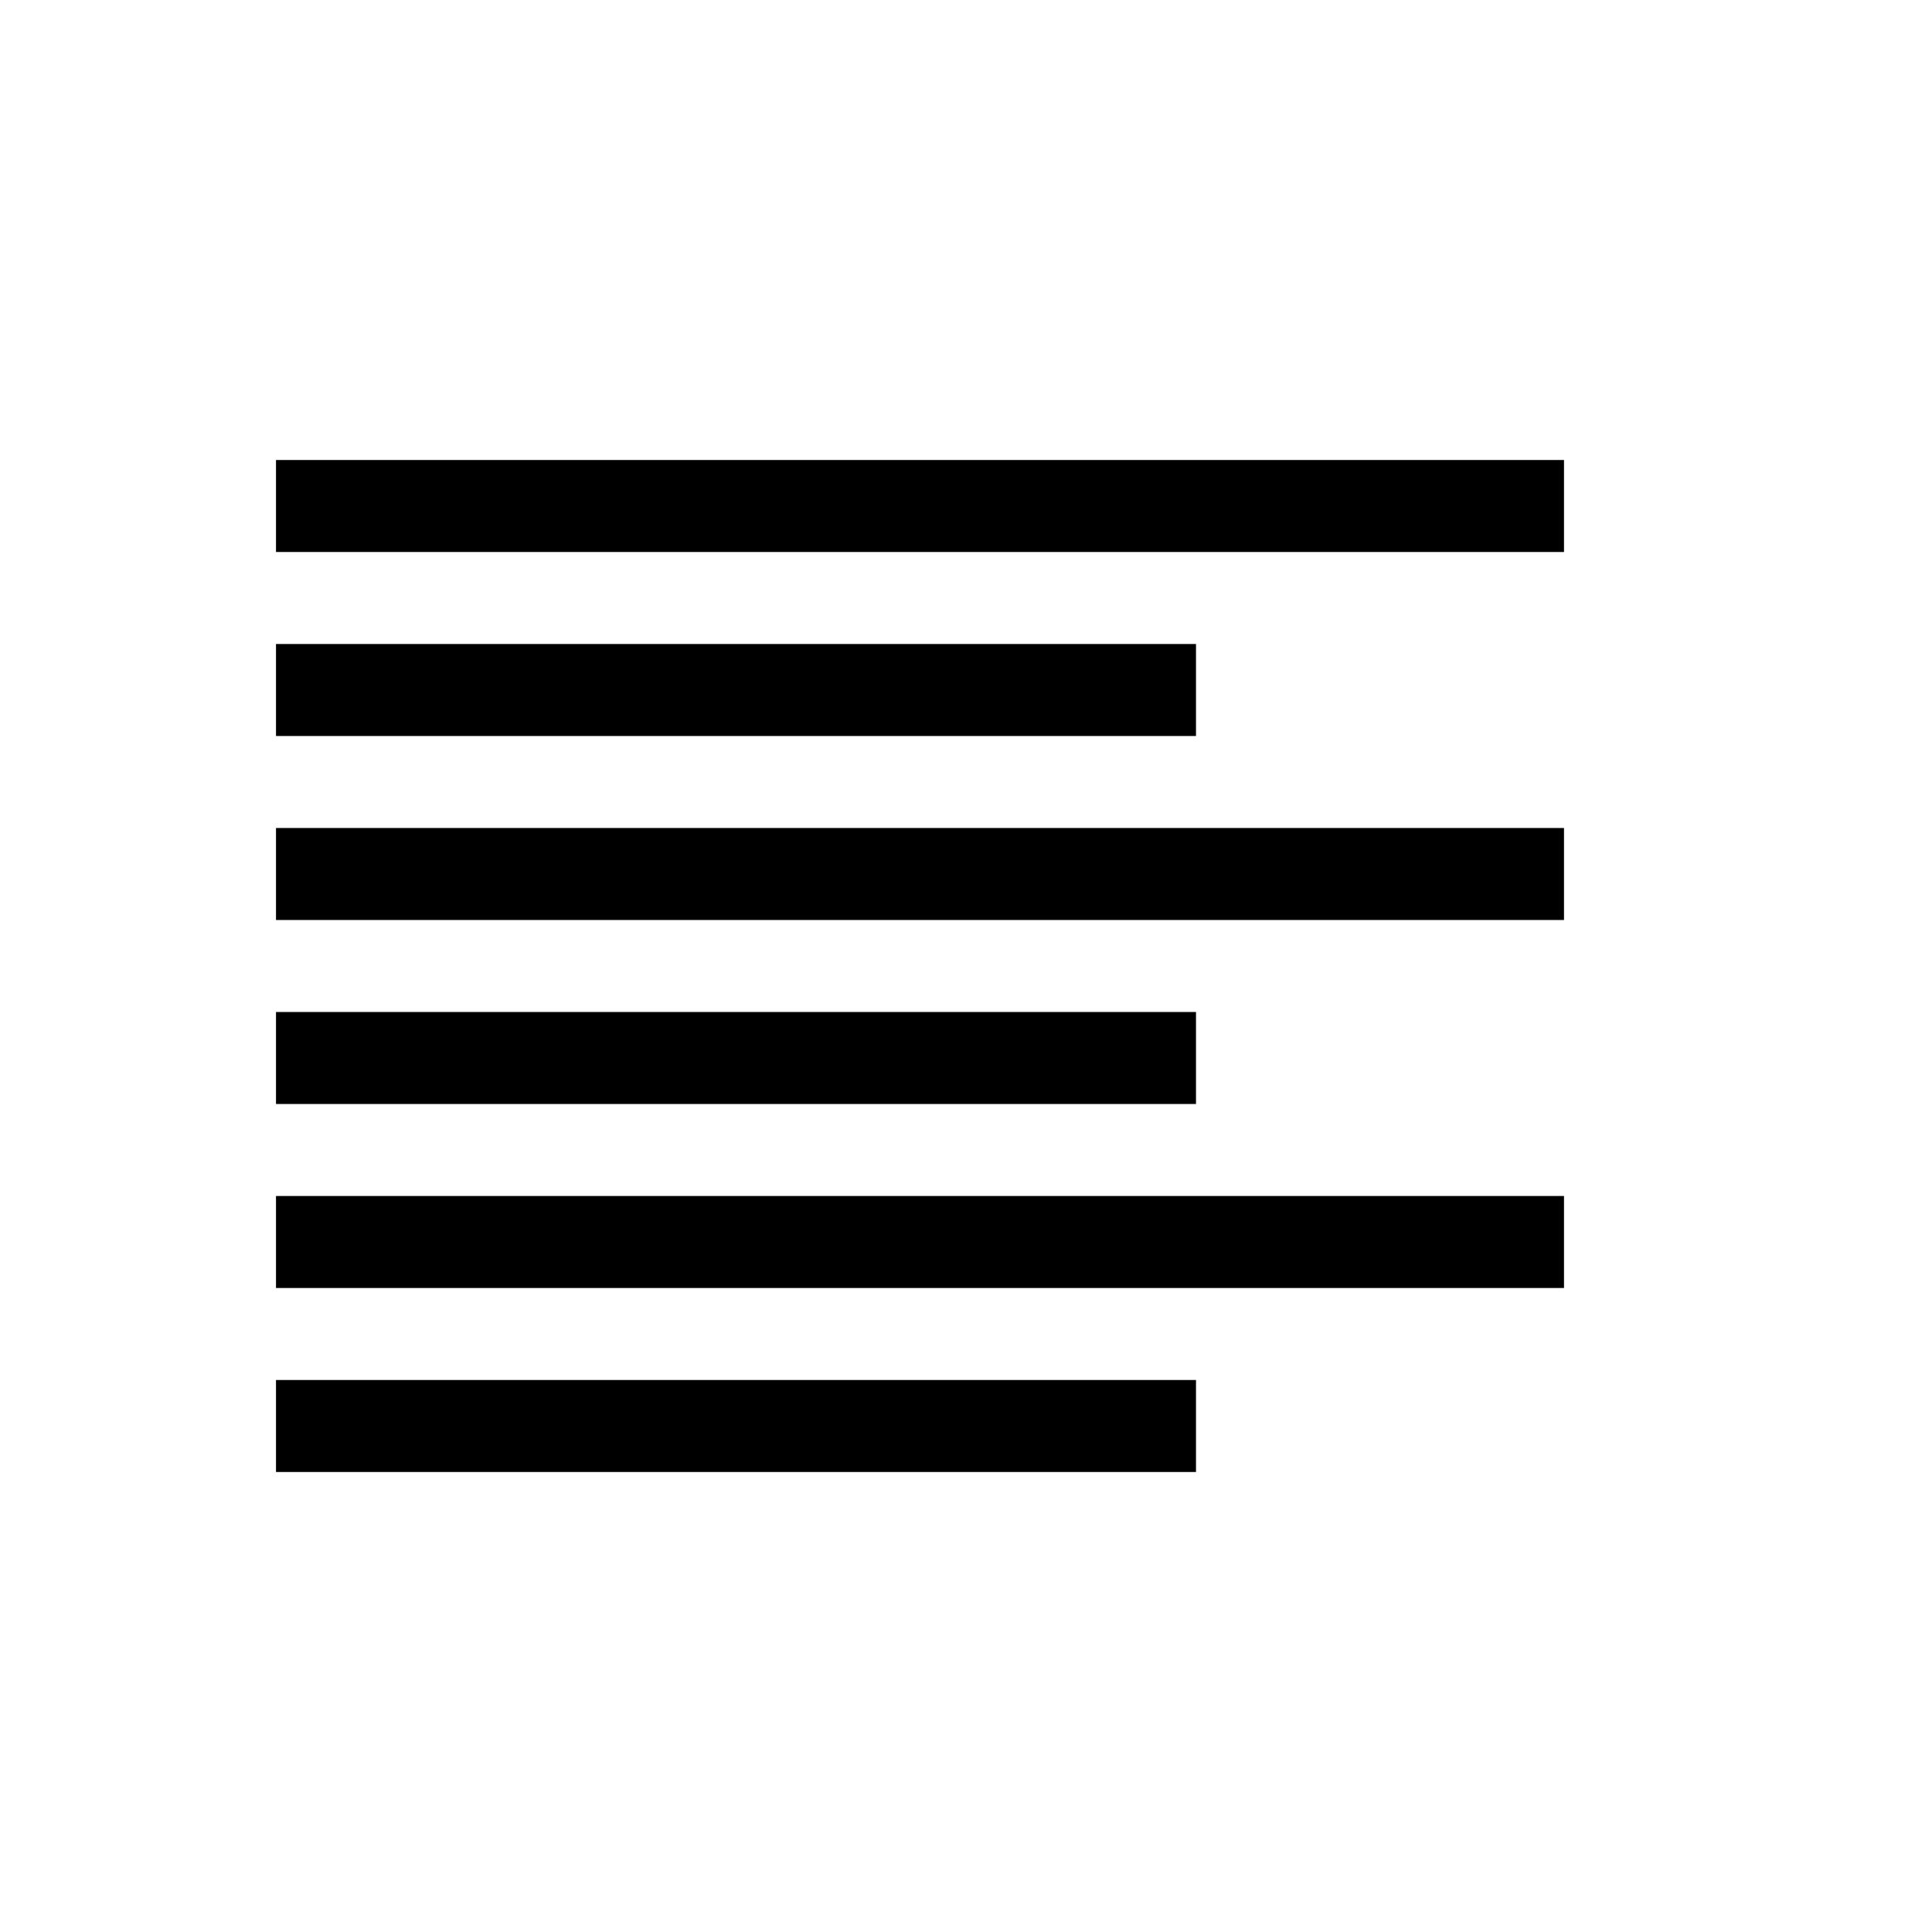
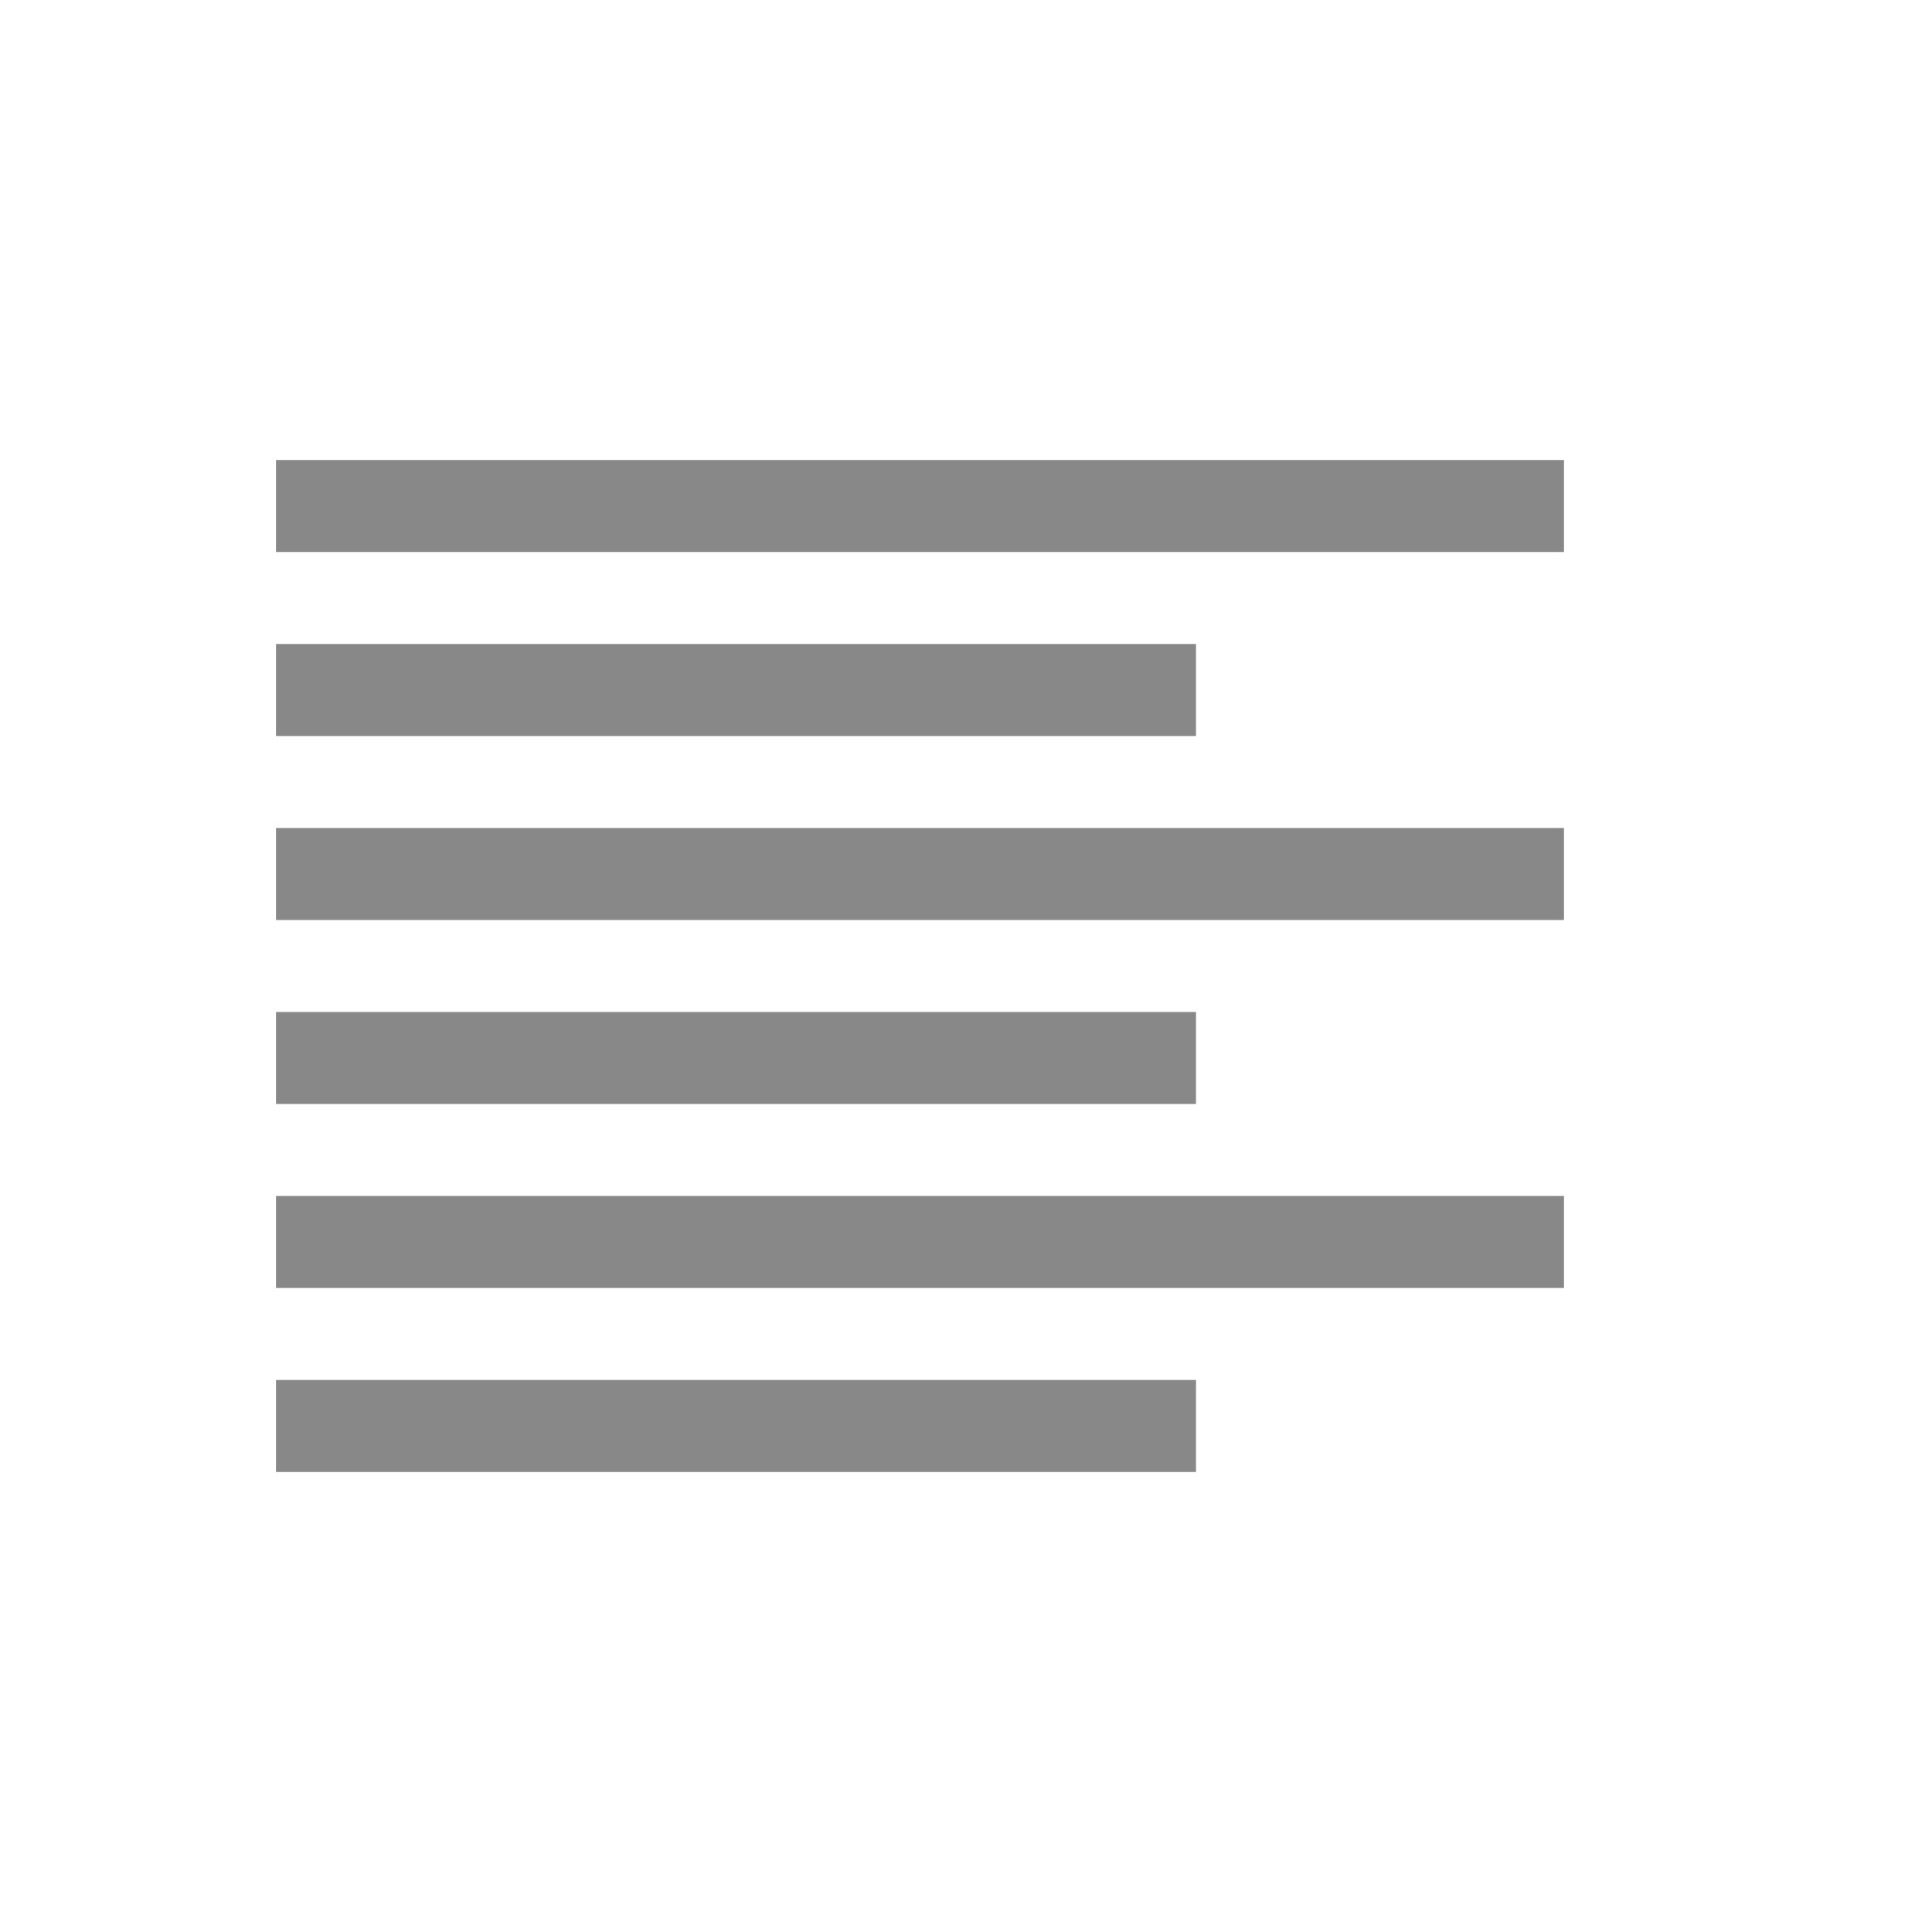
<svg xmlns="http://www.w3.org/2000/svg" version="1.1" x="0px" y="0px" width="21px" height="21px" viewBox="0 0 21 21" overflow="visible" enable-background="new 0 0 21 21" xml:space="preserve">
  <defs>
</defs>
-   <path d="M3,16h10v-1H3V16z M13,11H3v1h10V11z M13,7H3v1h10V7z M3,14h14v-1H3V14z M3,10h14V9H3V10z M3,5v1h14V5H3z" />
+   <path fill="#888" d="M3,16h10v-1H3V16z M13,11H3v1h10V11z M13,7H3v1h10V7z M3,14h14v-1H3V14z M3,10h14V9H3V10z M3,5v1h14V5H3z" />
  <rect opacity="0" fill="#4387FD" width="21" height="21" />
</svg>
